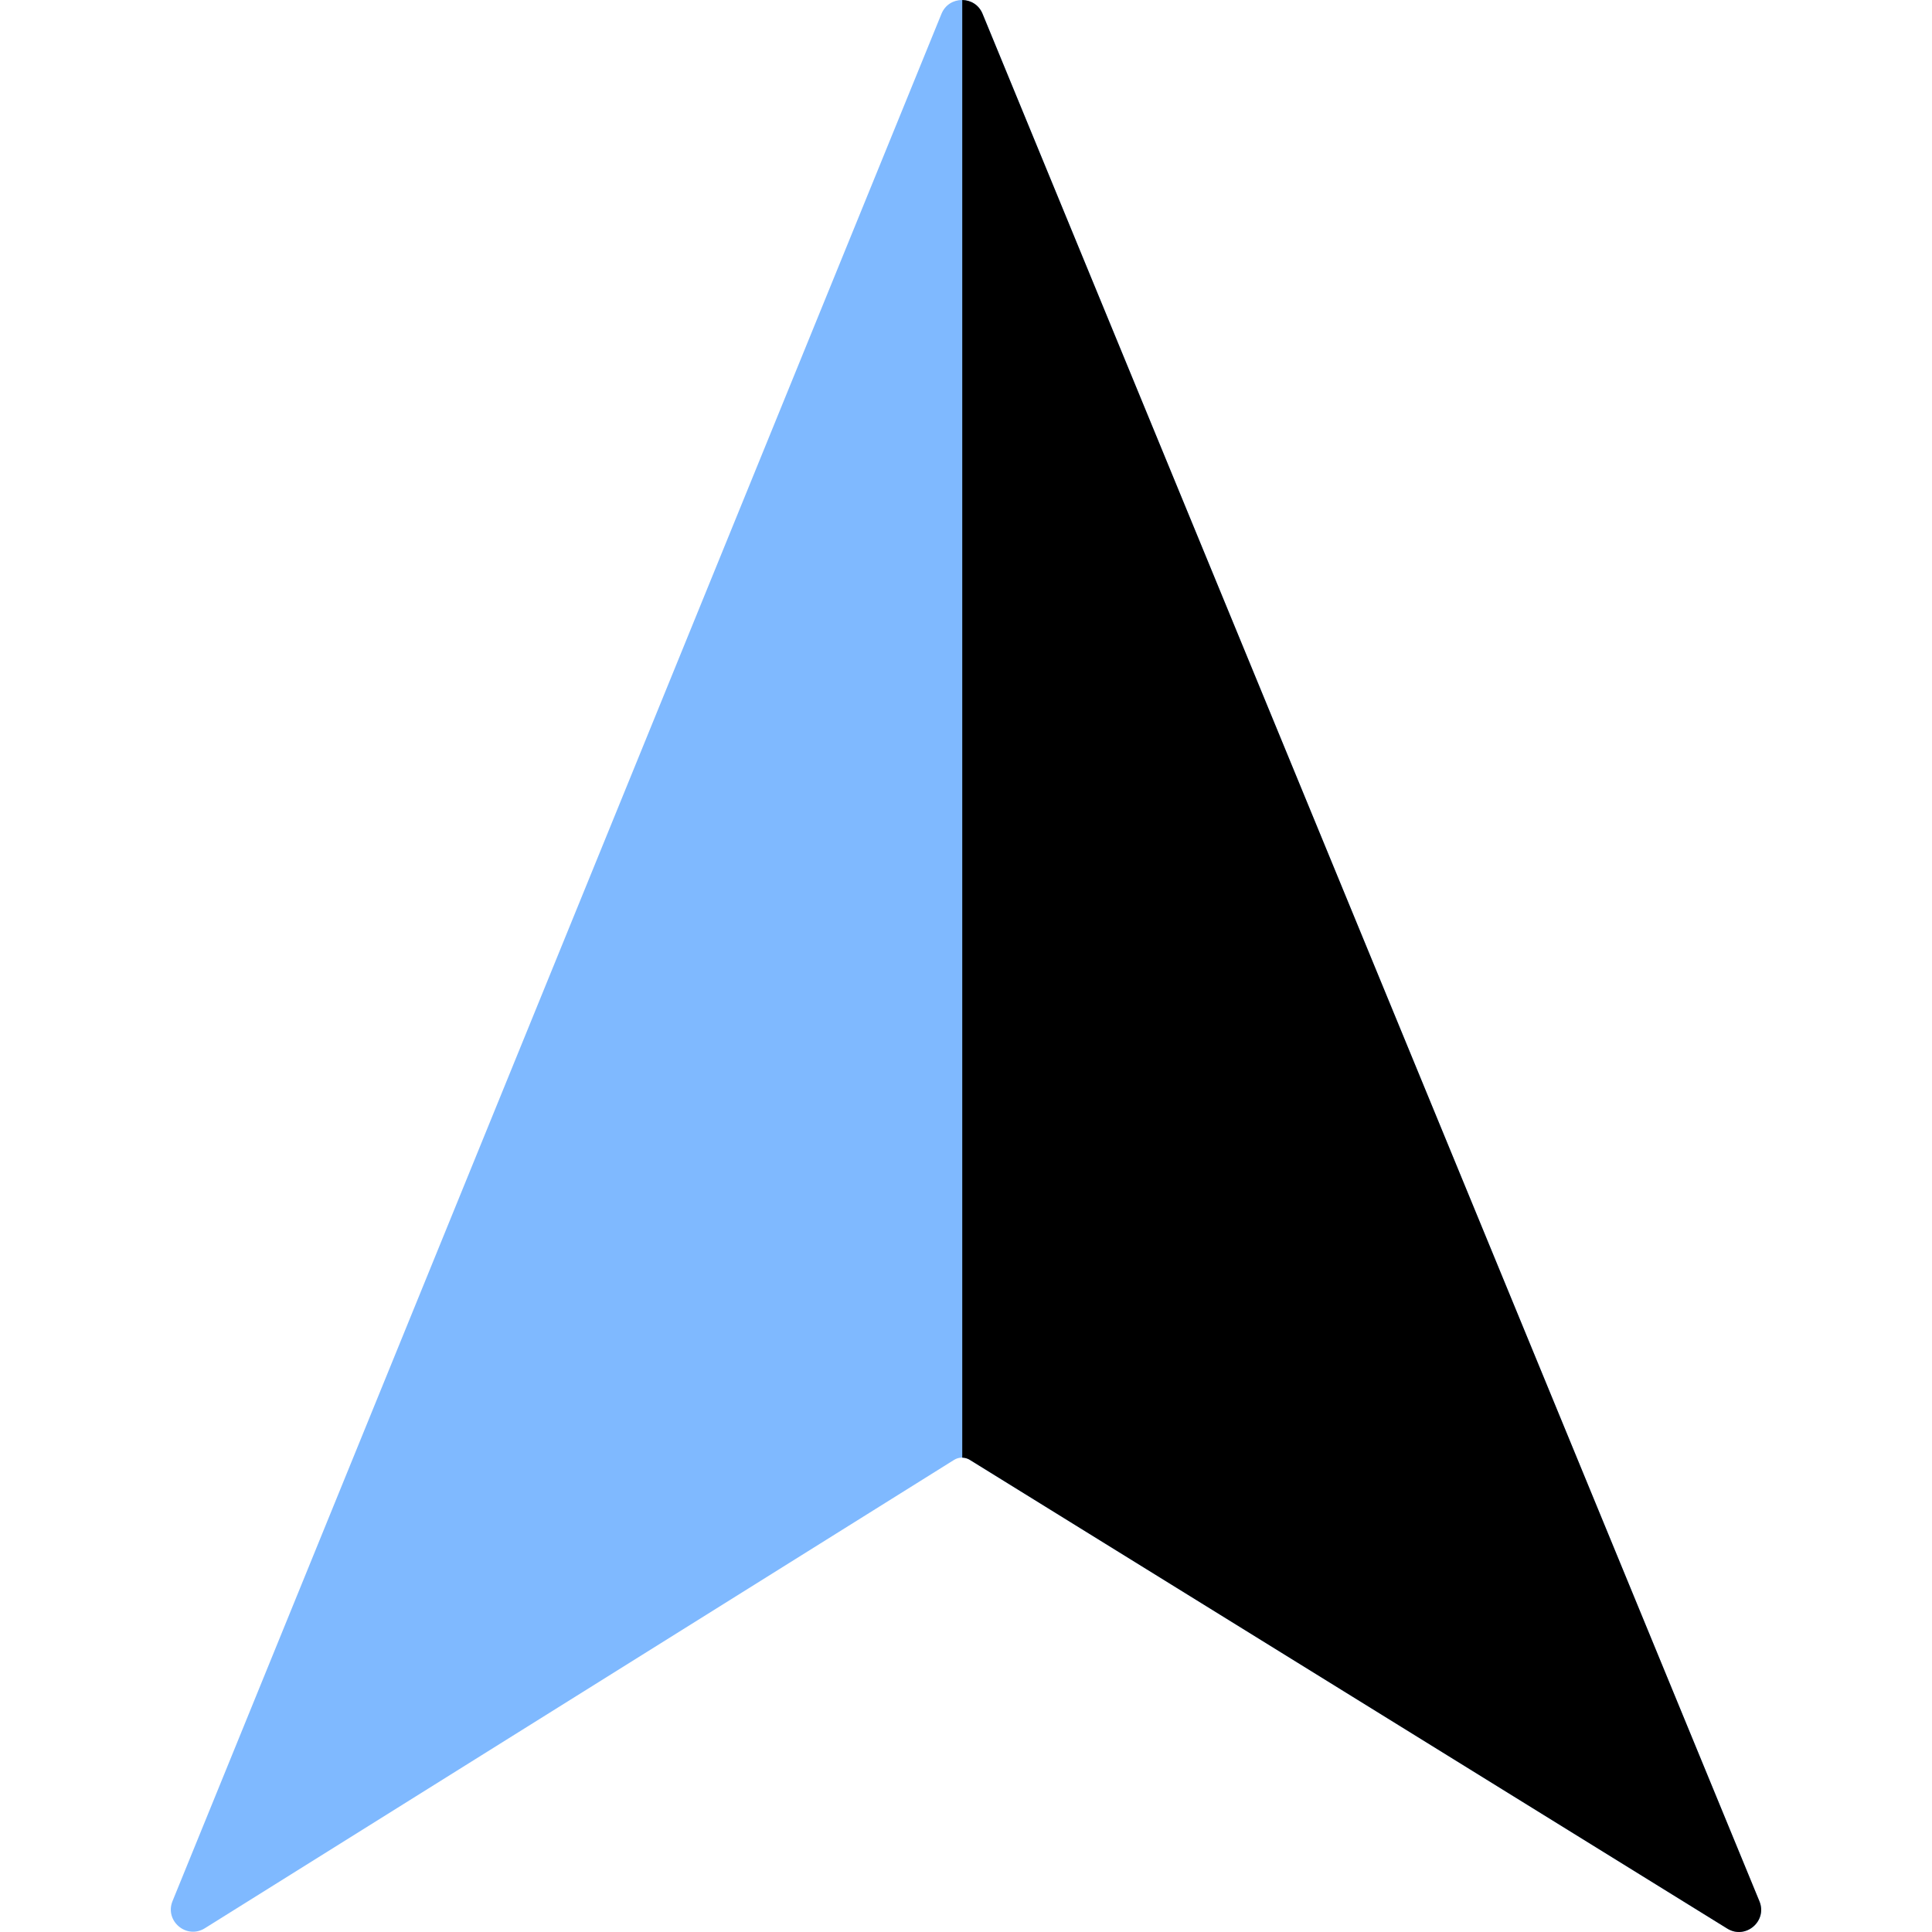
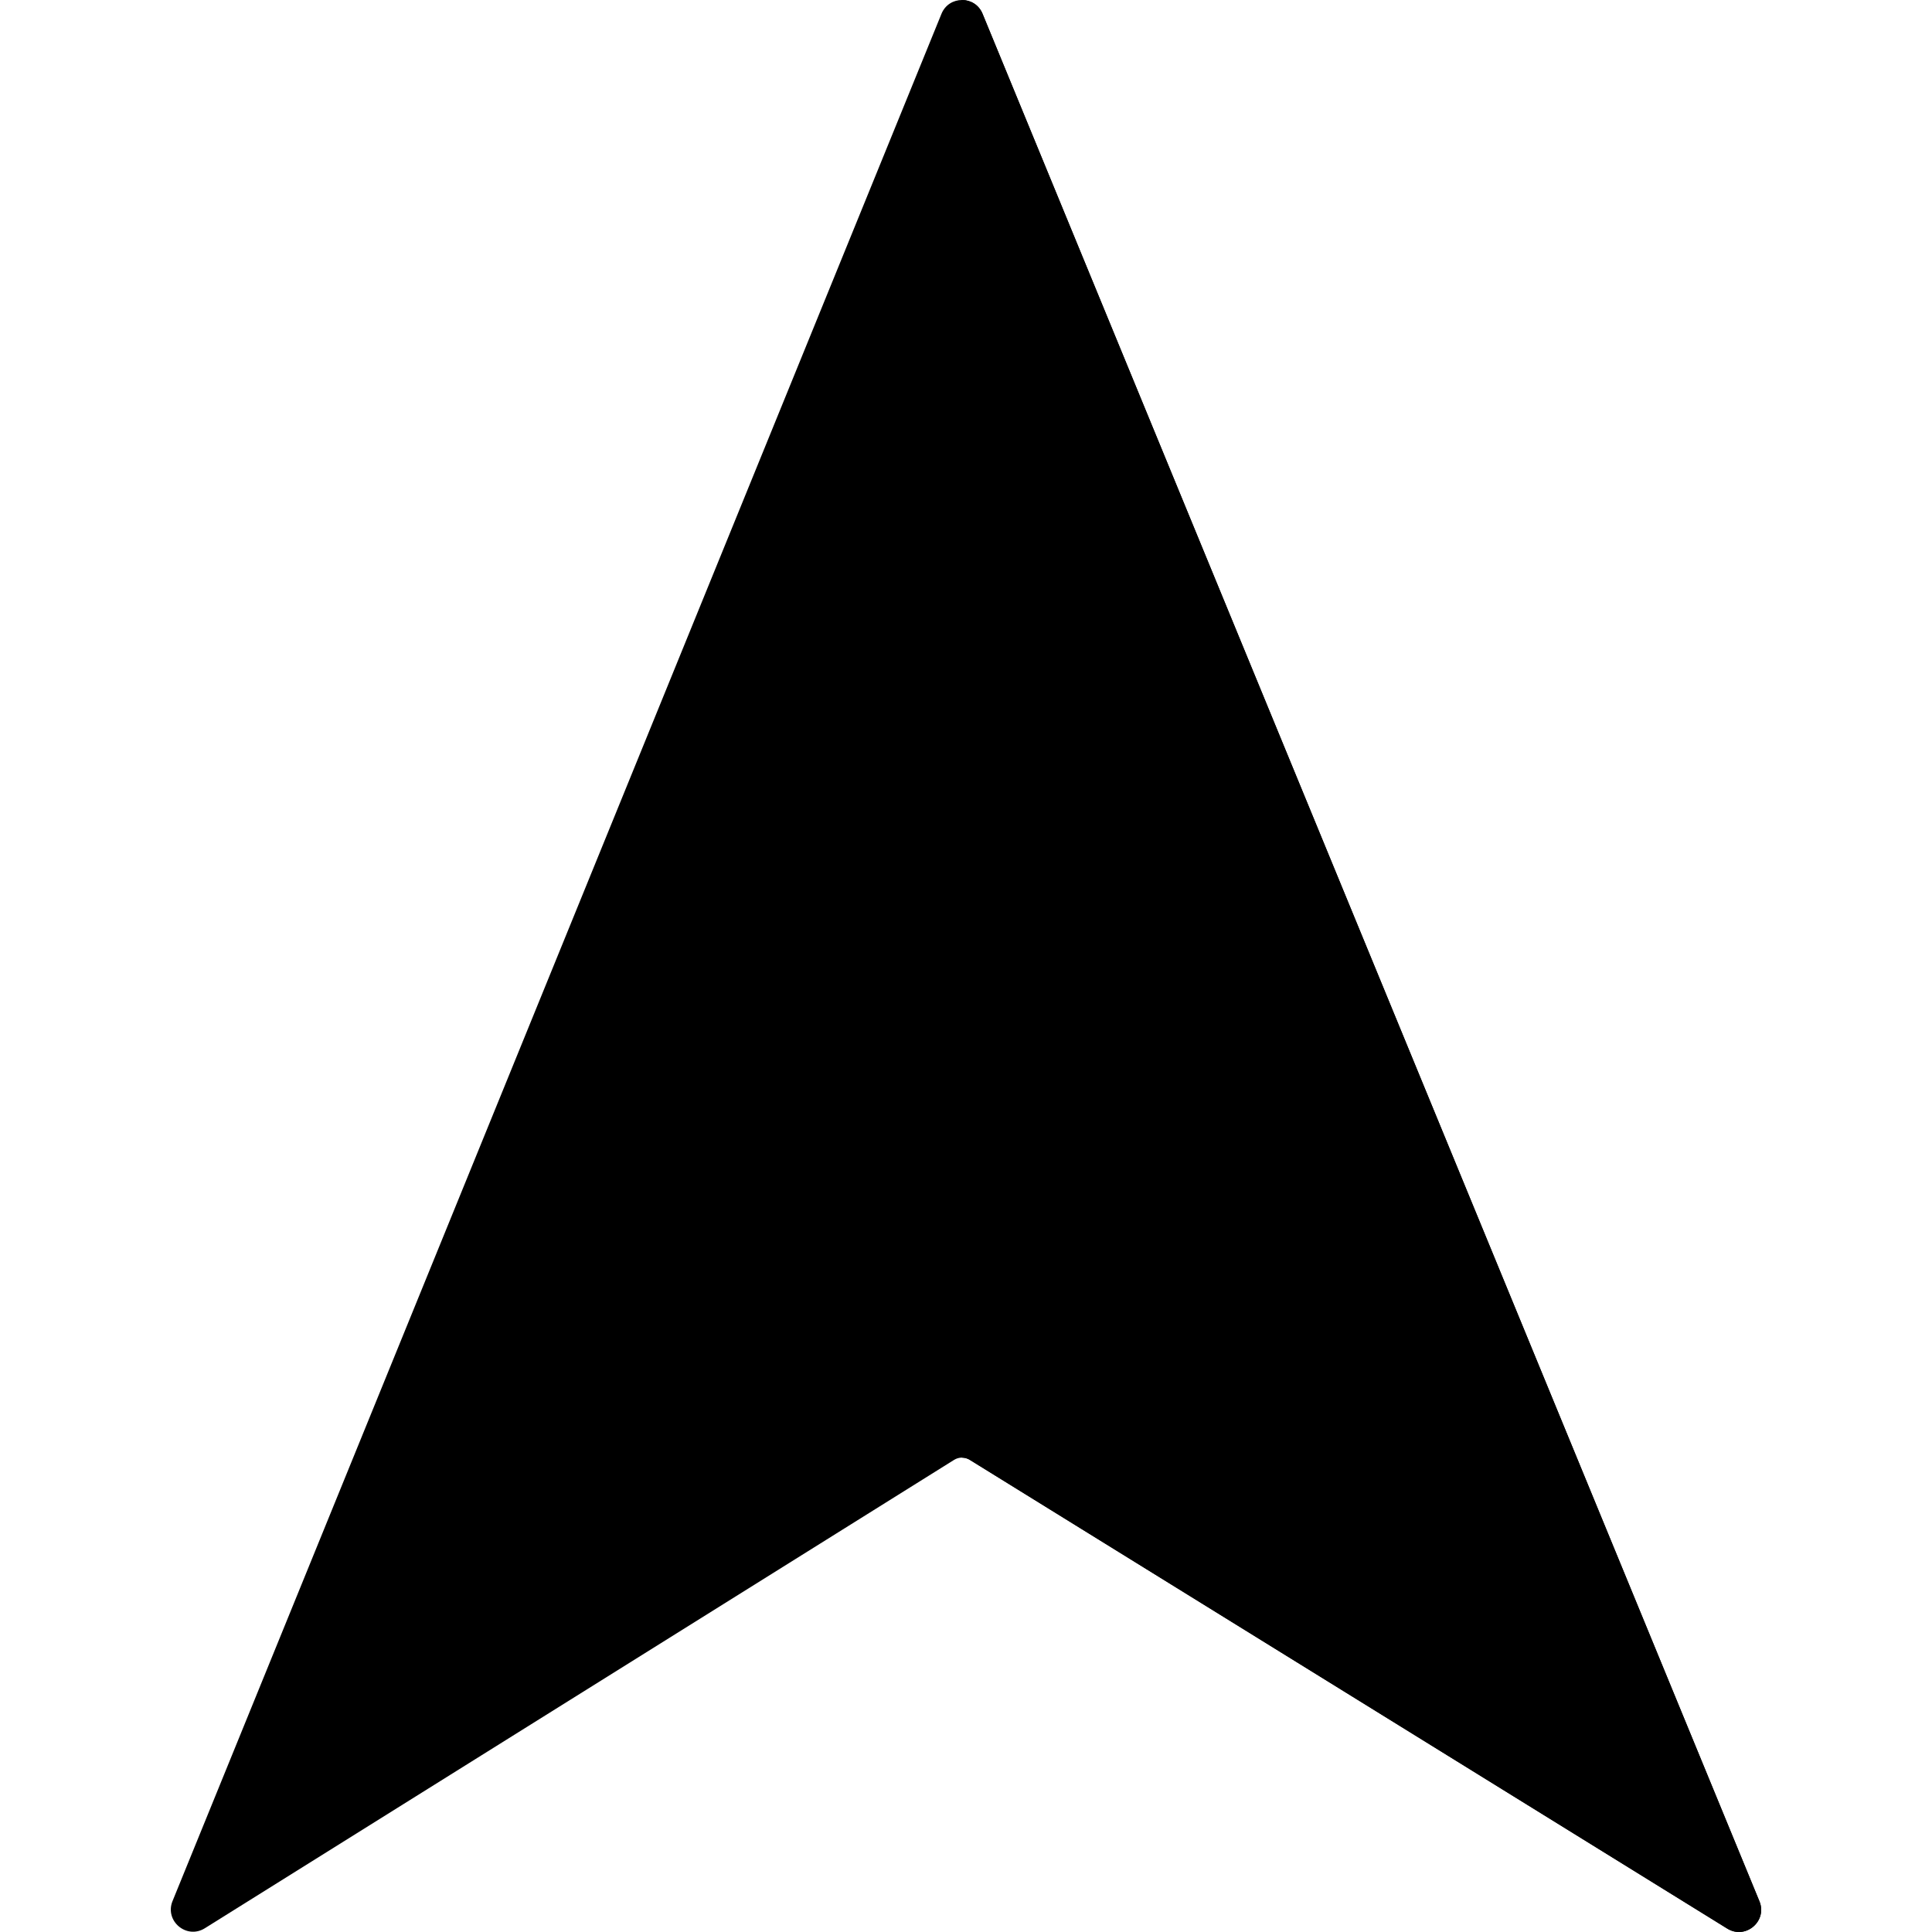
<svg xmlns="http://www.w3.org/2000/svg" id="Layer_1" enable-background="new 0 0 511.335 511.335" height="512" viewBox="0 0 511.335 511.335" width="512">
  <g>
-     <path d="m249.176 3.656-203.511 499.491c-2.15 5.277 3.719 10.215 8.551 7.195l198.3-123.961c1.268-.793 2.877-.796 4.148-.009l200.478 124.057c4.843 2.997 10.687-1.962 8.52-7.228l-205.618-499.564c-2-4.859-8.885-4.846-10.868.019z" fill="#7fb9ff" />
+     <path d="m249.176 3.656-203.511 499.491c-2.15 5.277 3.719 10.215 8.551 7.195l198.3-123.961c1.268-.793 2.877-.796 4.148-.009l200.478 124.057c4.843 2.997 10.687-1.962 8.52-7.228l-205.618-499.564c-2-4.859-8.885-4.846-10.868.019z" />
    <path d="m260.044 3.637c-.989-2.403-3.173-3.61-5.368-3.632v385.785c.69.014 1.378.205 1.988.582l200.478 124.057c4.843 2.997 10.687-1.962 8.52-7.228z" />
  </g>
</svg>
